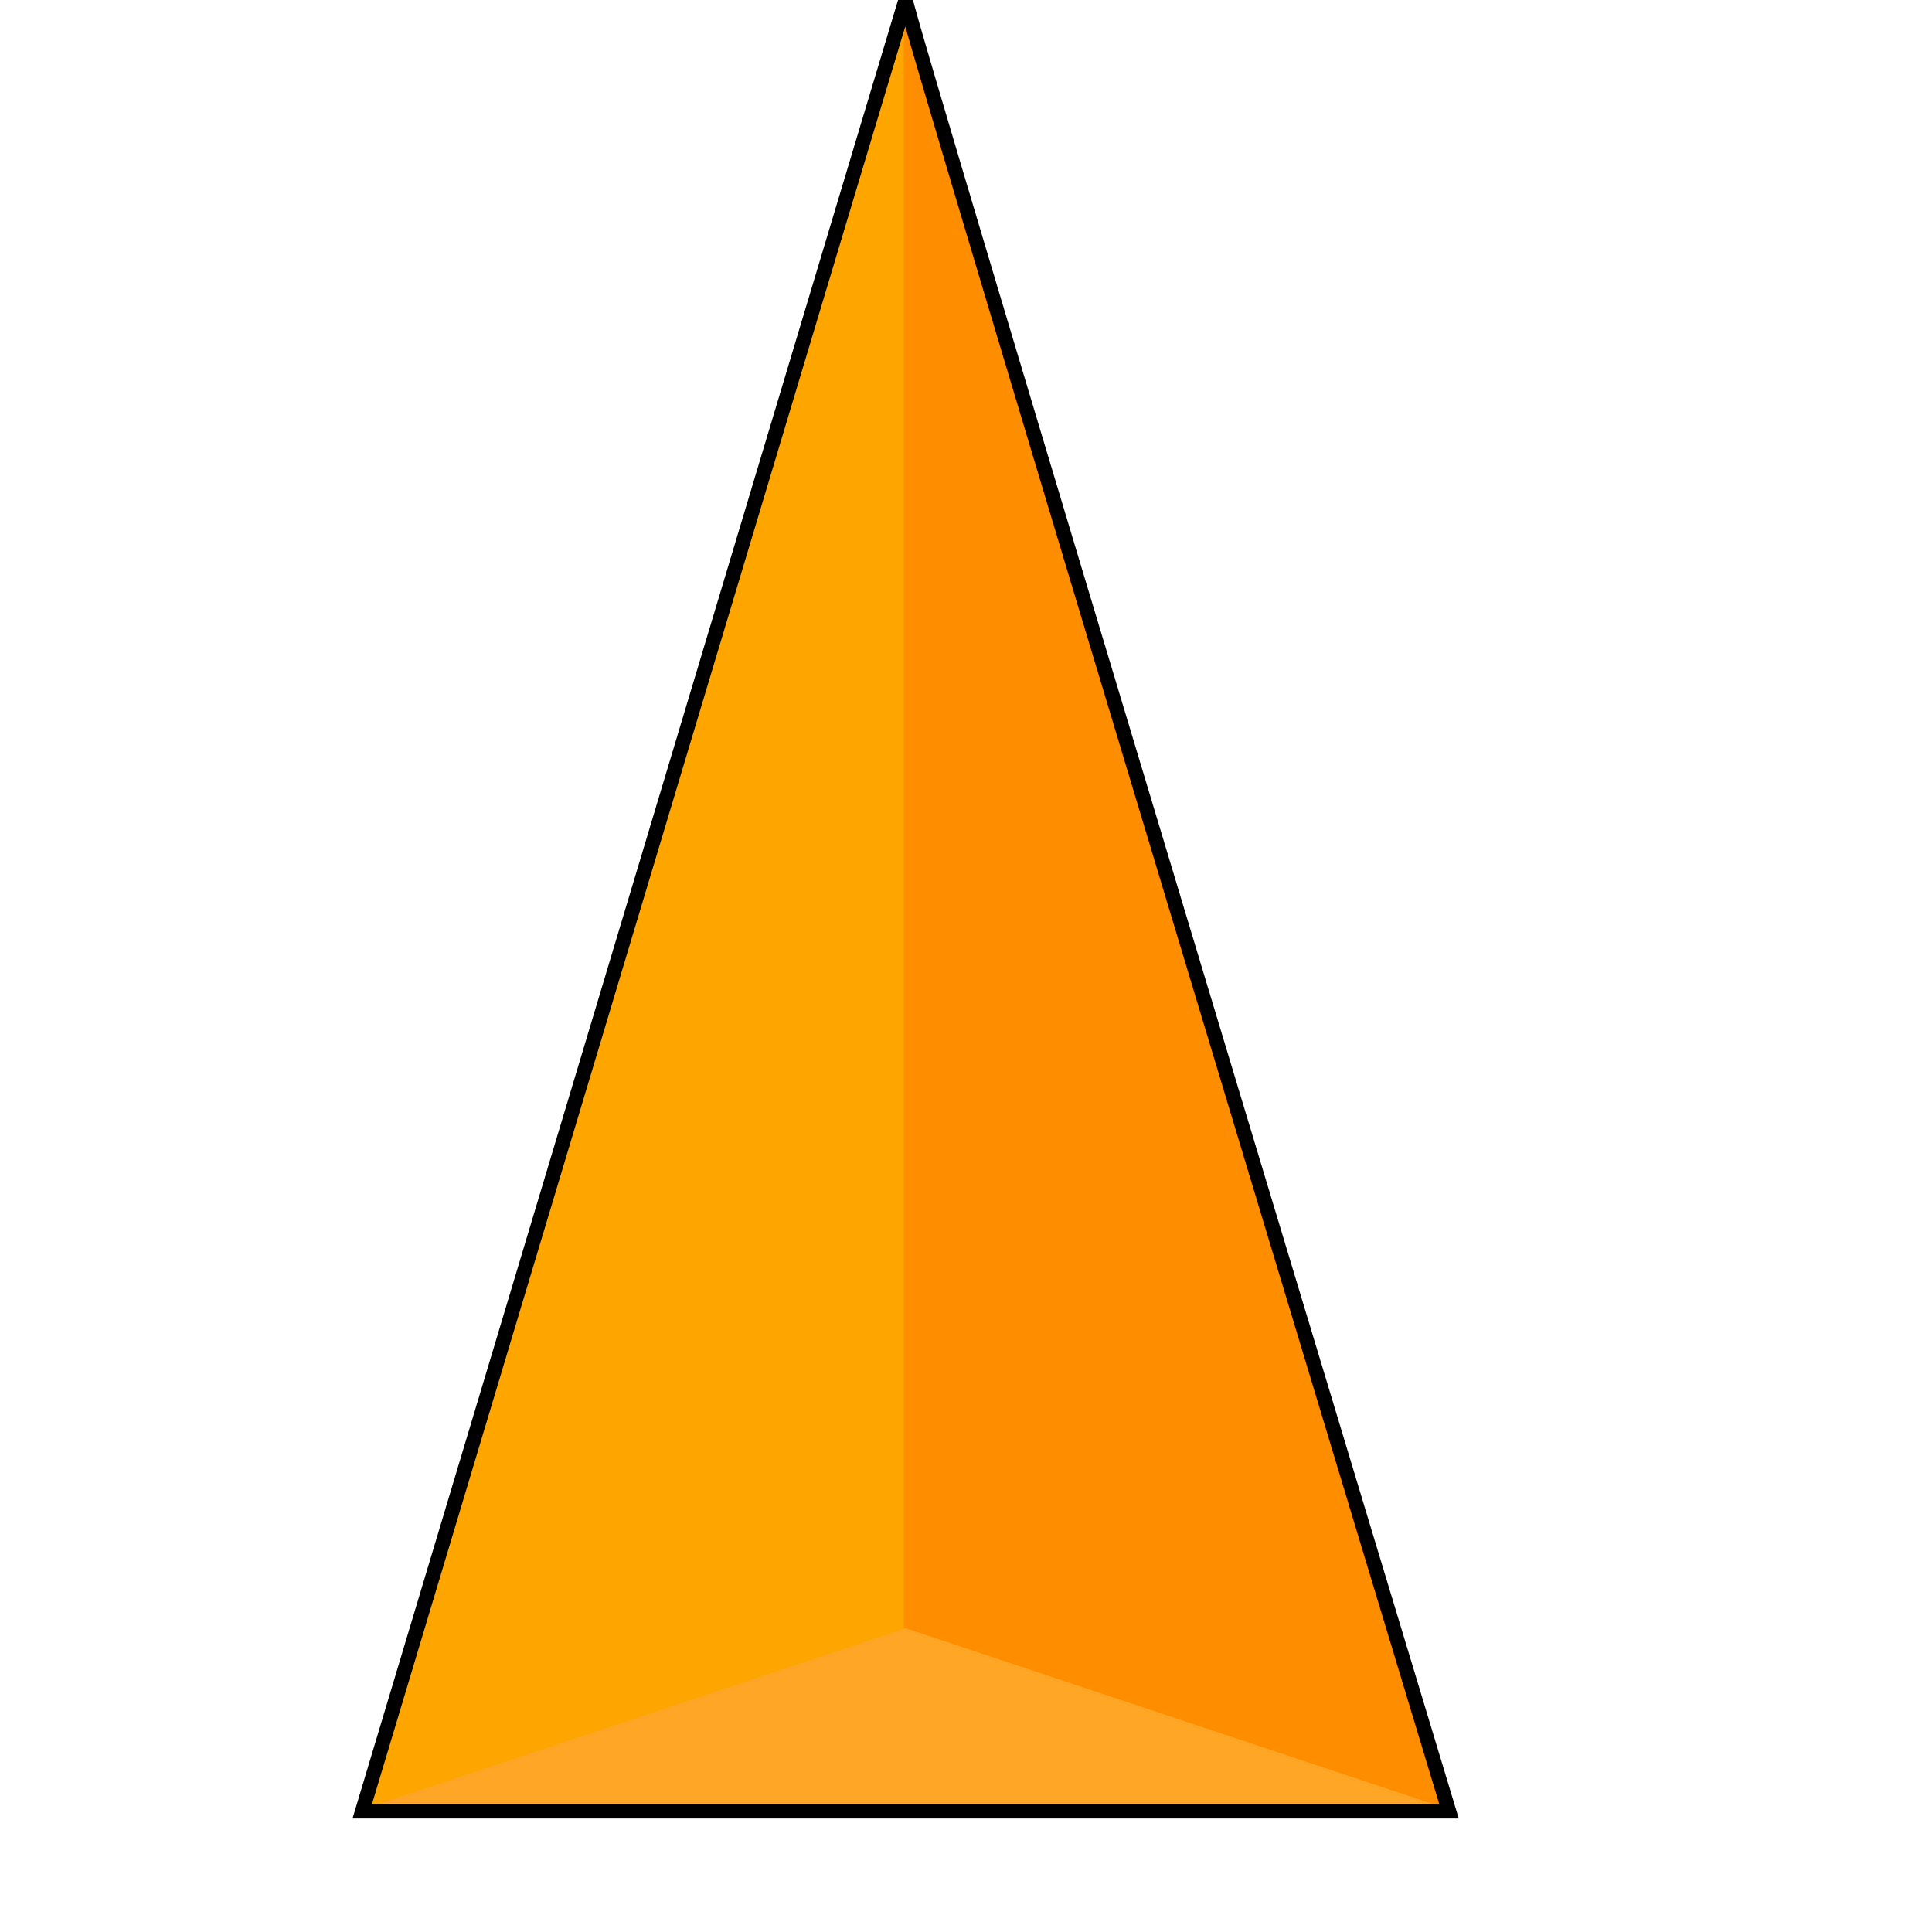
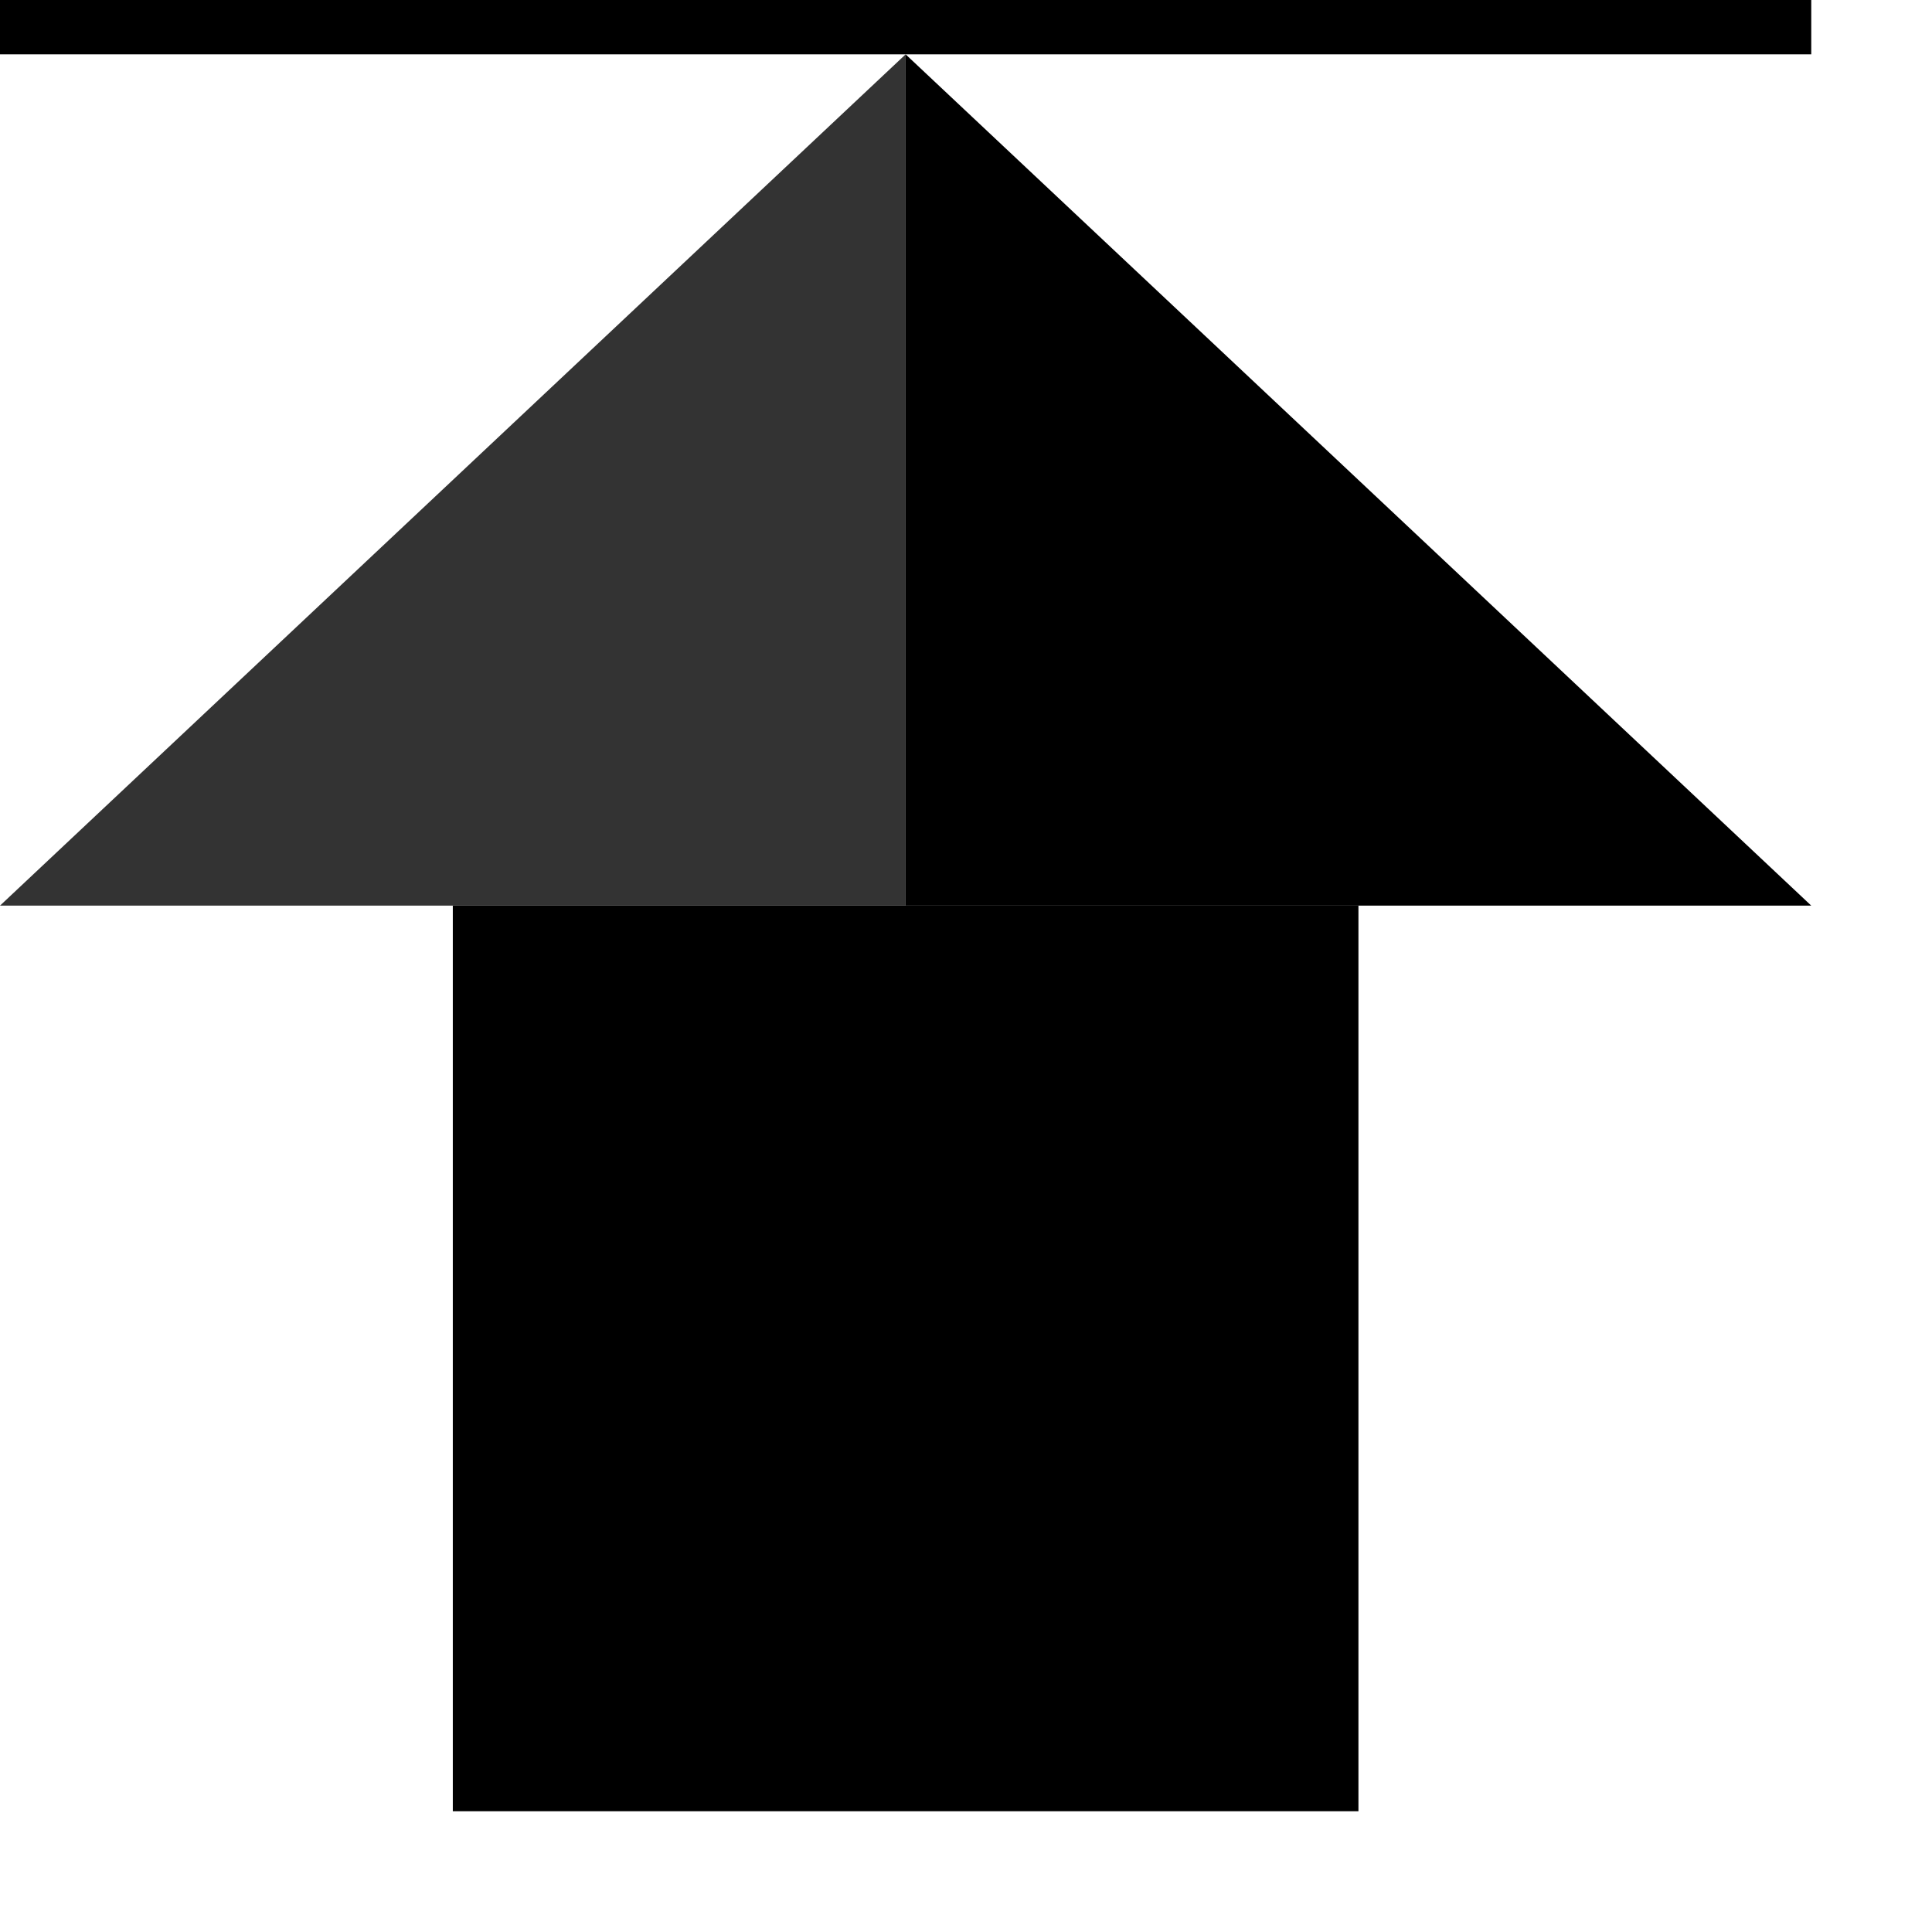
<svg xmlns="http://www.w3.org/2000/svg" id="svg1" width="500pt" height="500pt">
  <defs id="defs3" />
-   <path style="fill:#ffa500;fill-rule:evenodd;stroke:#ffa500;stroke-opacity:1;stroke-width:1.25;stroke-linejoin:miter;stroke-linecap:butt;stroke-dasharray:none;stroke-dashoffset:0;fill-opacity:1;" d="M 312.5 -3.8147e-05 C 312.5 -3.8147e-05 125 625 125 625 C 125 625 312.5 625 312.5 625 C 312.5 625 312.5 1.25 312.5 -3.8147e-05 z " id="path126" />
-   <path style="fill:#ff8d00;fill-rule:evenodd;stroke:#ff8d00;stroke-opacity:1;stroke-width:1.25;stroke-linejoin:miter;stroke-linecap:butt;stroke-dasharray:none;stroke-dashoffset:0;fill-opacity:1;" d="M 312.5 -3.8147e-05 C 312.5 -3.8147e-05 312.5 625 312.5 625 C 312.5 625 500 625 500 625 C 500 625 312.5 2.5 312.5 -3.8147e-05 z " id="path127" />
-   <path style="fill:#ffa626;fill-rule:evenodd;stroke:#ffa525;stroke-opacity:1;stroke-width:1.25;stroke-linejoin:miter;stroke-linecap:butt;stroke-dasharray:none;stroke-dashoffset:0;fill-opacity:1;" d="M 125 625 C 125 625 312.5 562.5 312.5 562.5 C 312.5 562.5 500 625 500 625 C 500 625 126.25 627.5 125 625 z " id="path128" />
-   <path style="fill:none;fill-rule:evenodd;stroke:#000000;stroke-opacity:1;stroke-width:5;stroke-linejoin:miter;stroke-linecap:butt;stroke-dasharray:none;stroke-dashoffset:0;fill-opacity:1;" d="M 312.5 -3.8147e-05 C 312.5 -3.8147e-05 125 625 125 625 C 125 625 500 625 500 625 C 500 625 312.5 5 312.5 -3.8147e-05 z " id="path125" />
+   <rect style="font-size:12;fill:#000000;fill-rule:evenodd;stroke-width:1pt;fill-opacity:1;" id="rect563" width="312.5" height="312.5" x="140.427" y="312.5" transform="translate(15.82279,0)" />
+   <path transform="matrix(1,0,0,0.939999,-1.977843,15.03193)" style="font-size:12;fill-rule:evenodd;stroke-width:1pt;fill:#333333;fill-opacity:1;" d="M 1.978 316.456 L 314.478 316.456 L 314.478 3.956 L 1.978 316.456 z " id="path567" />
+   <path transform="matrix(1,0,0,0.94,-3.95565,16.89144)" style="font-size:12;fill-rule:evenodd;stroke-width:1pt;" d="M 316.456 1.978 L 316.456 314.478 L 628.956 314.478 L 316.456 1.978 z " id="path566" />
+   <rect style="font-size:12;fill:#000000;fill-rule:evenodd;stroke-width:1pt;fill-opacity:1;" id="rect568" width="625" height="18.75" x="0" y="-6.25" transform="translate(0,6.250038)" />
</svg>
